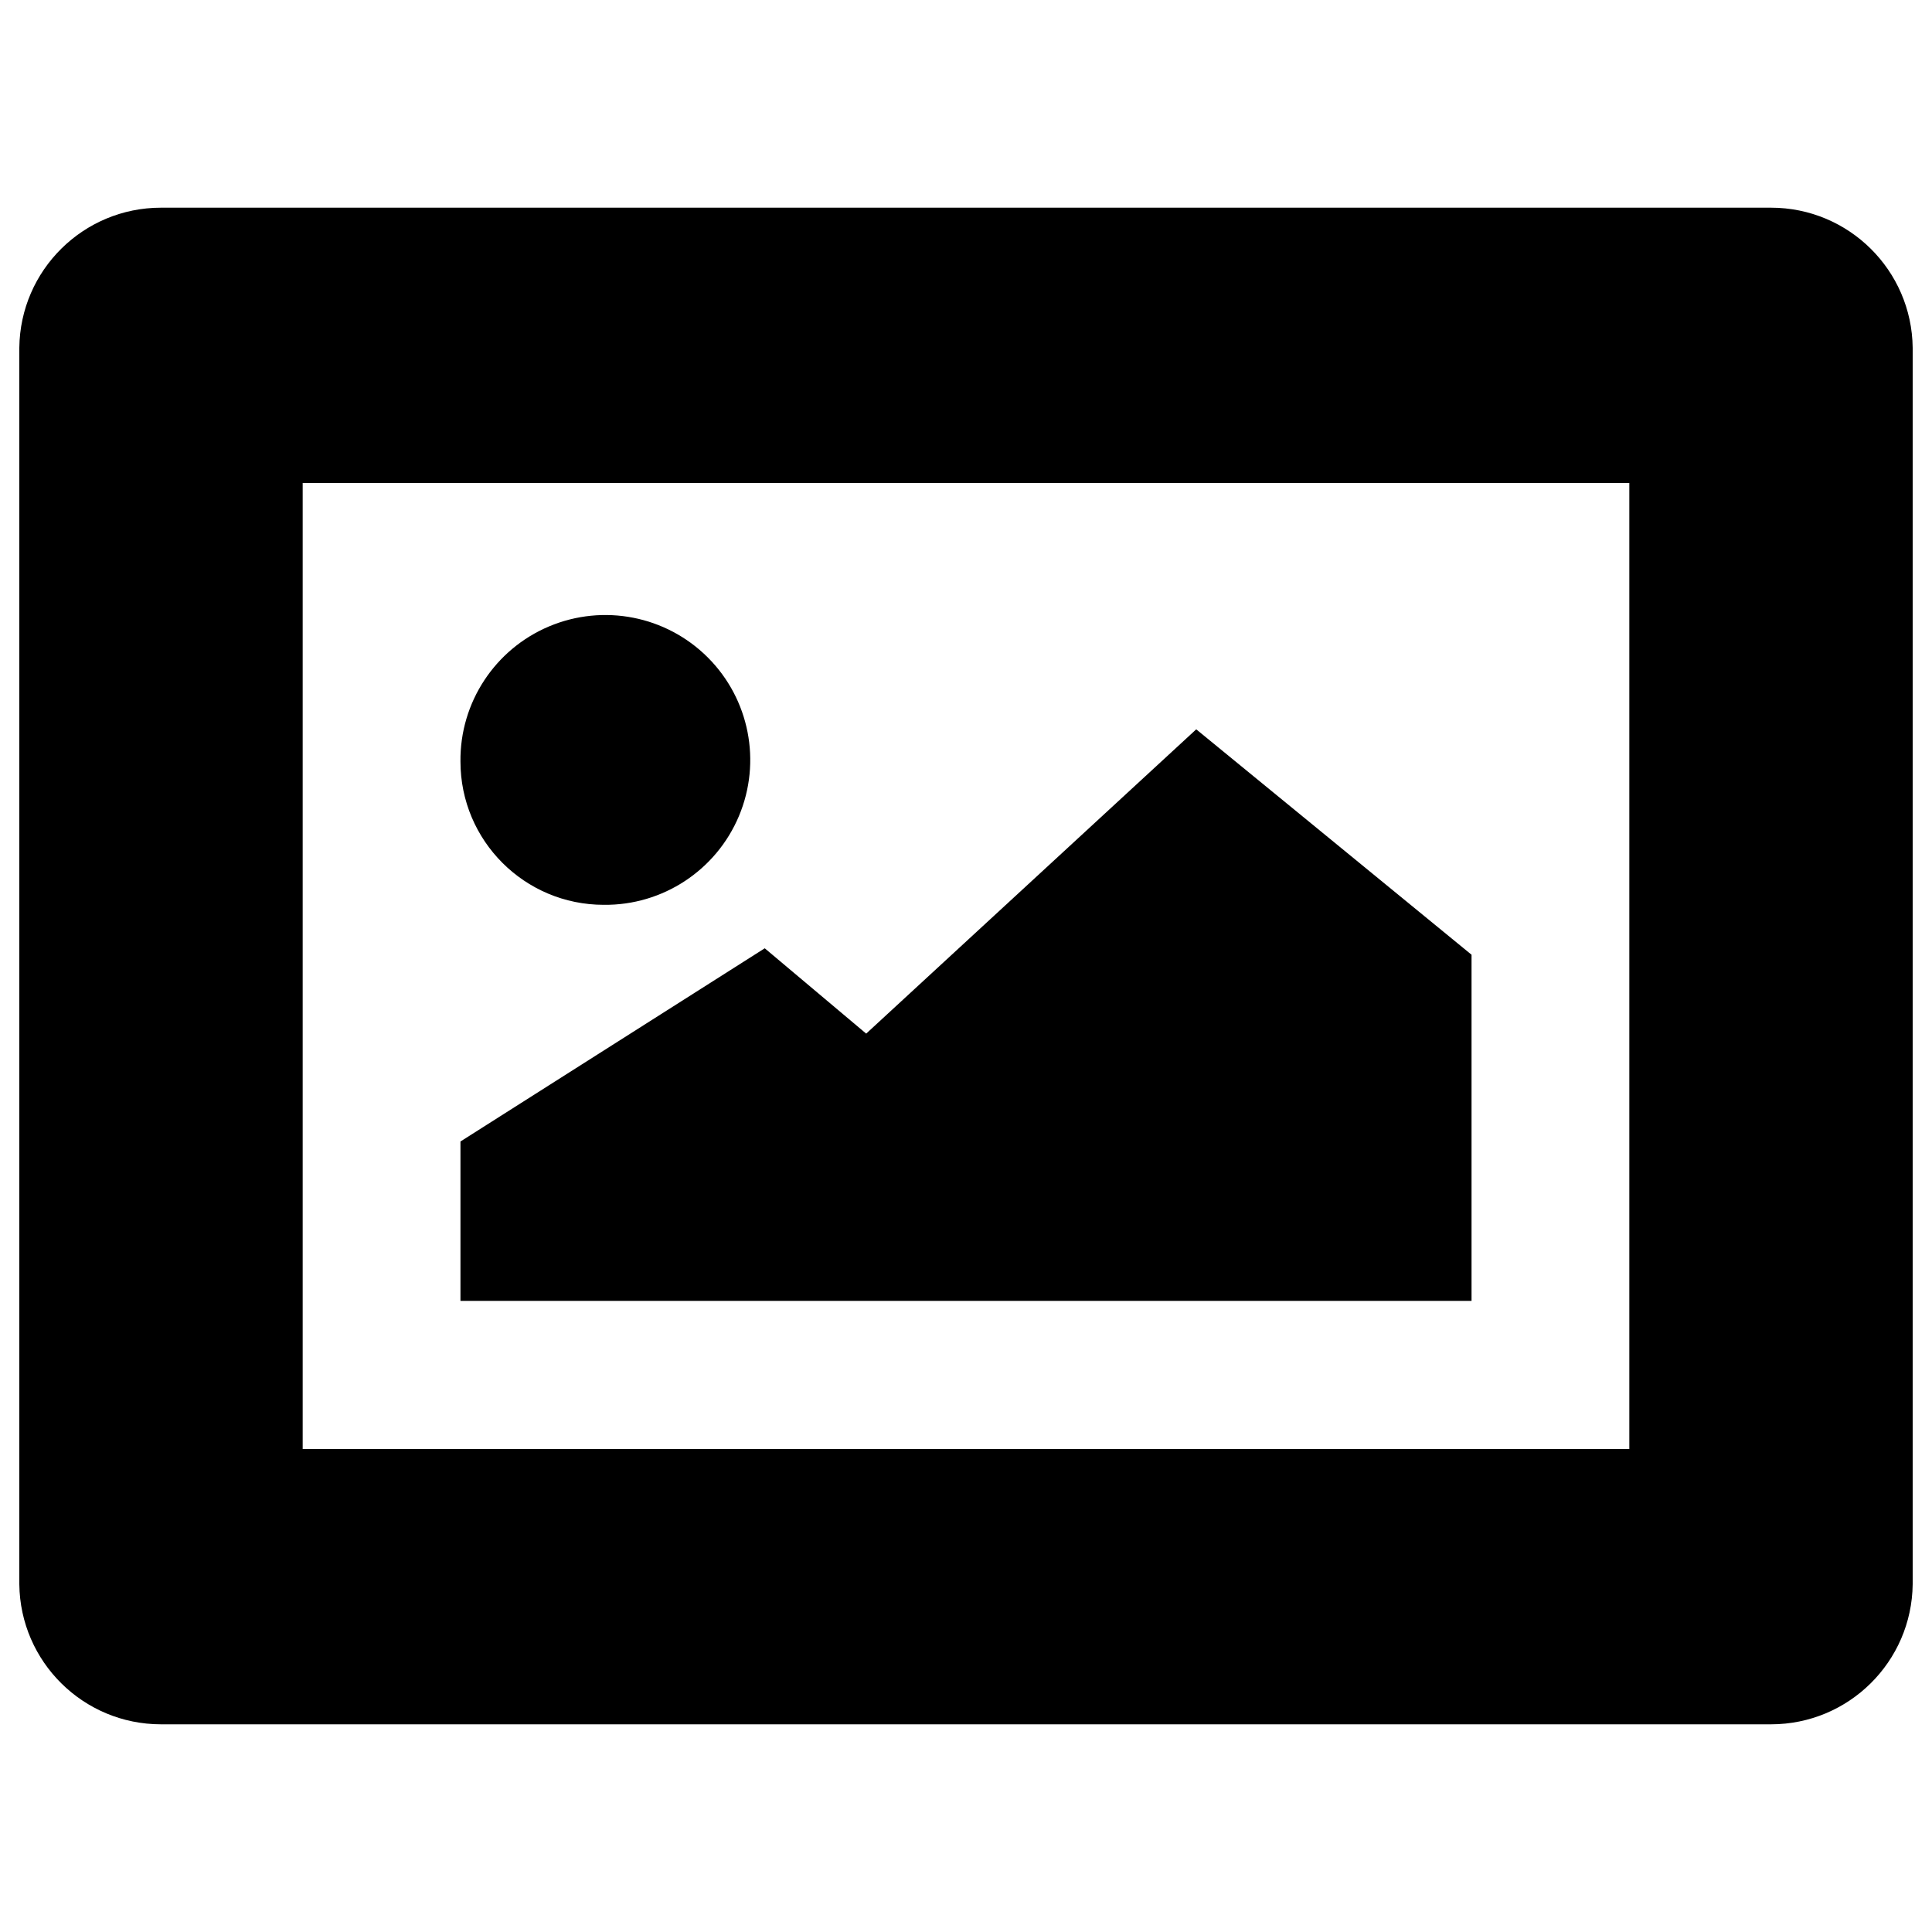
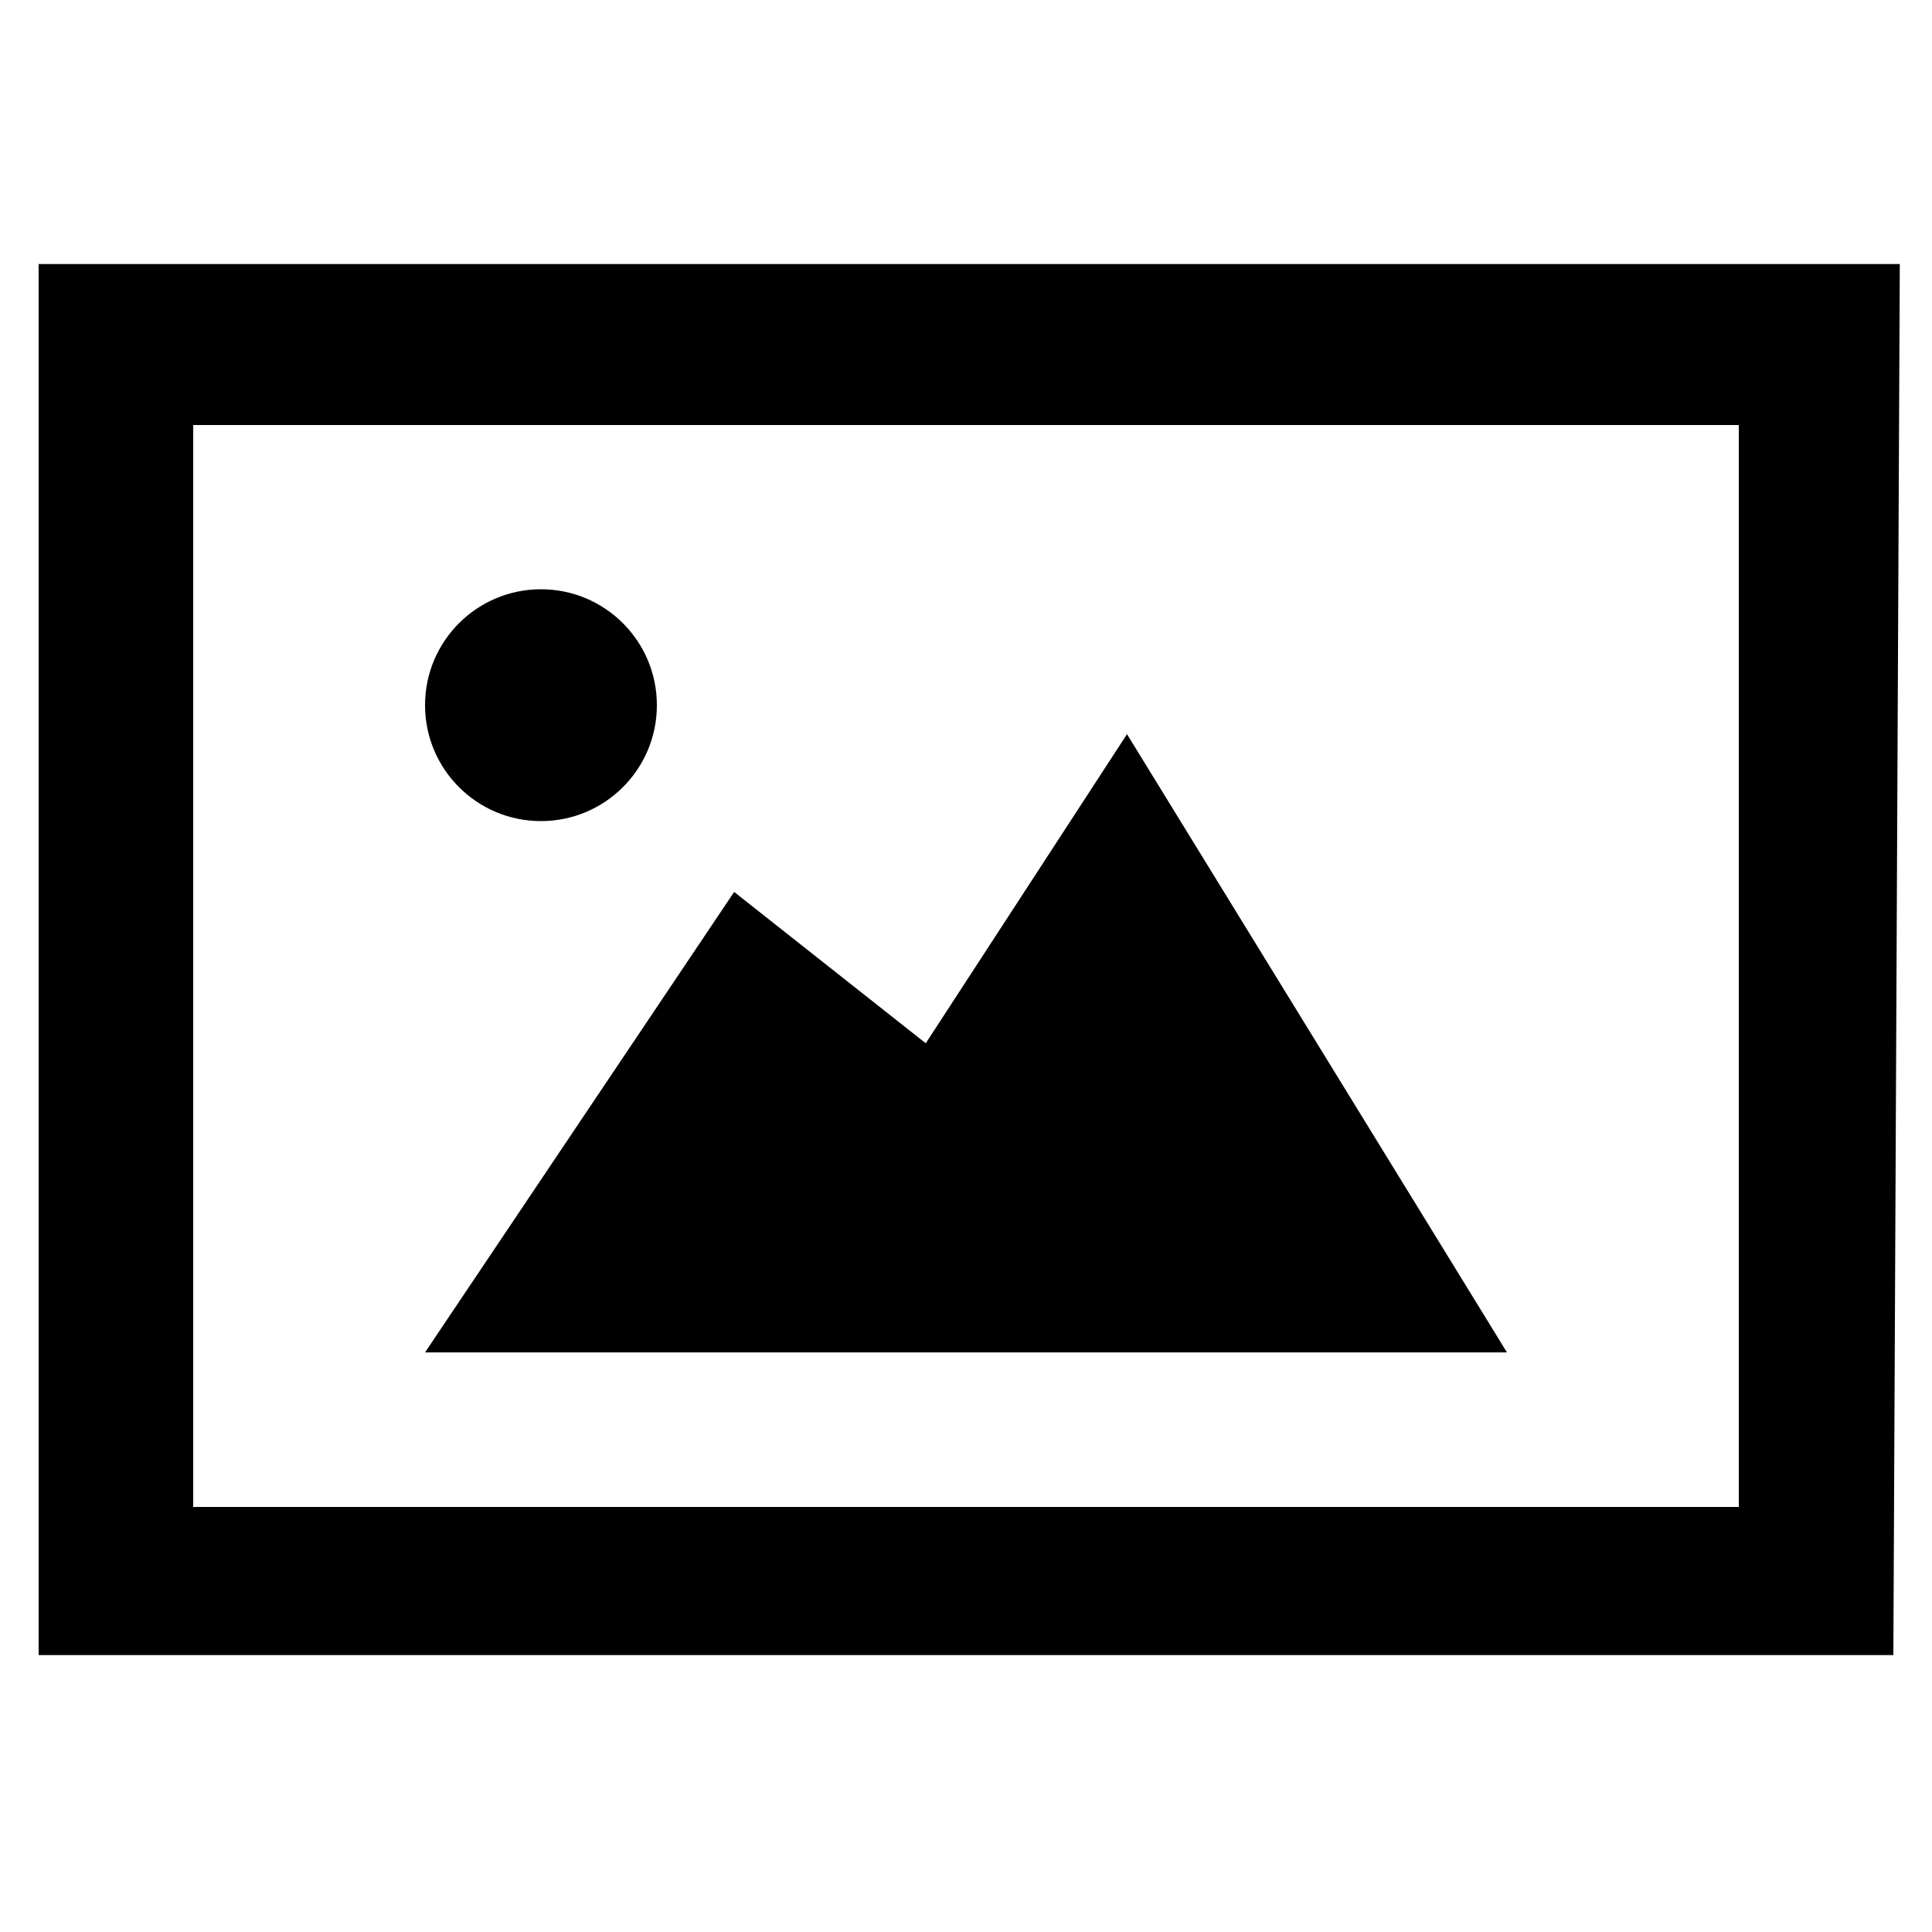
<svg xmlns="http://www.w3.org/2000/svg" viewBox="0 0 12 12">
-   <path d="M11,10.71H1a.88.88,0,0,1-.88-.87V2.16A.88.88,0,0,1,1,1.29H11a.88.88,0,0,1,.88.87V9.84A.88.88,0,0,1,11,10.71ZM1.88,9h8.24V3H1.88Z" />
-   <path d="M3.75,5.62a.9.9,0,1,0-.89-.89A.89.89,0,0,0,3.75,5.62Z" />
-   <polygon points="7.43 4.53 5.38 6.42 4.75 5.89 2.86 7.09 2.86 8.08 9.14 8.08 9.14 5.93 7.43 4.53" />
+   <path d="M2.64,4.38a.72.72,0,1,1,.72.72A.72.72,0,0,1,2.64,4.38ZM7,4.56,5.75,6.48,4.56,5.54,2.64,8.4H9.36ZM10.8,2.64V9.36H1.2V2.64Zm1-1H.24v8.64H11.76Z" />
</svg>
